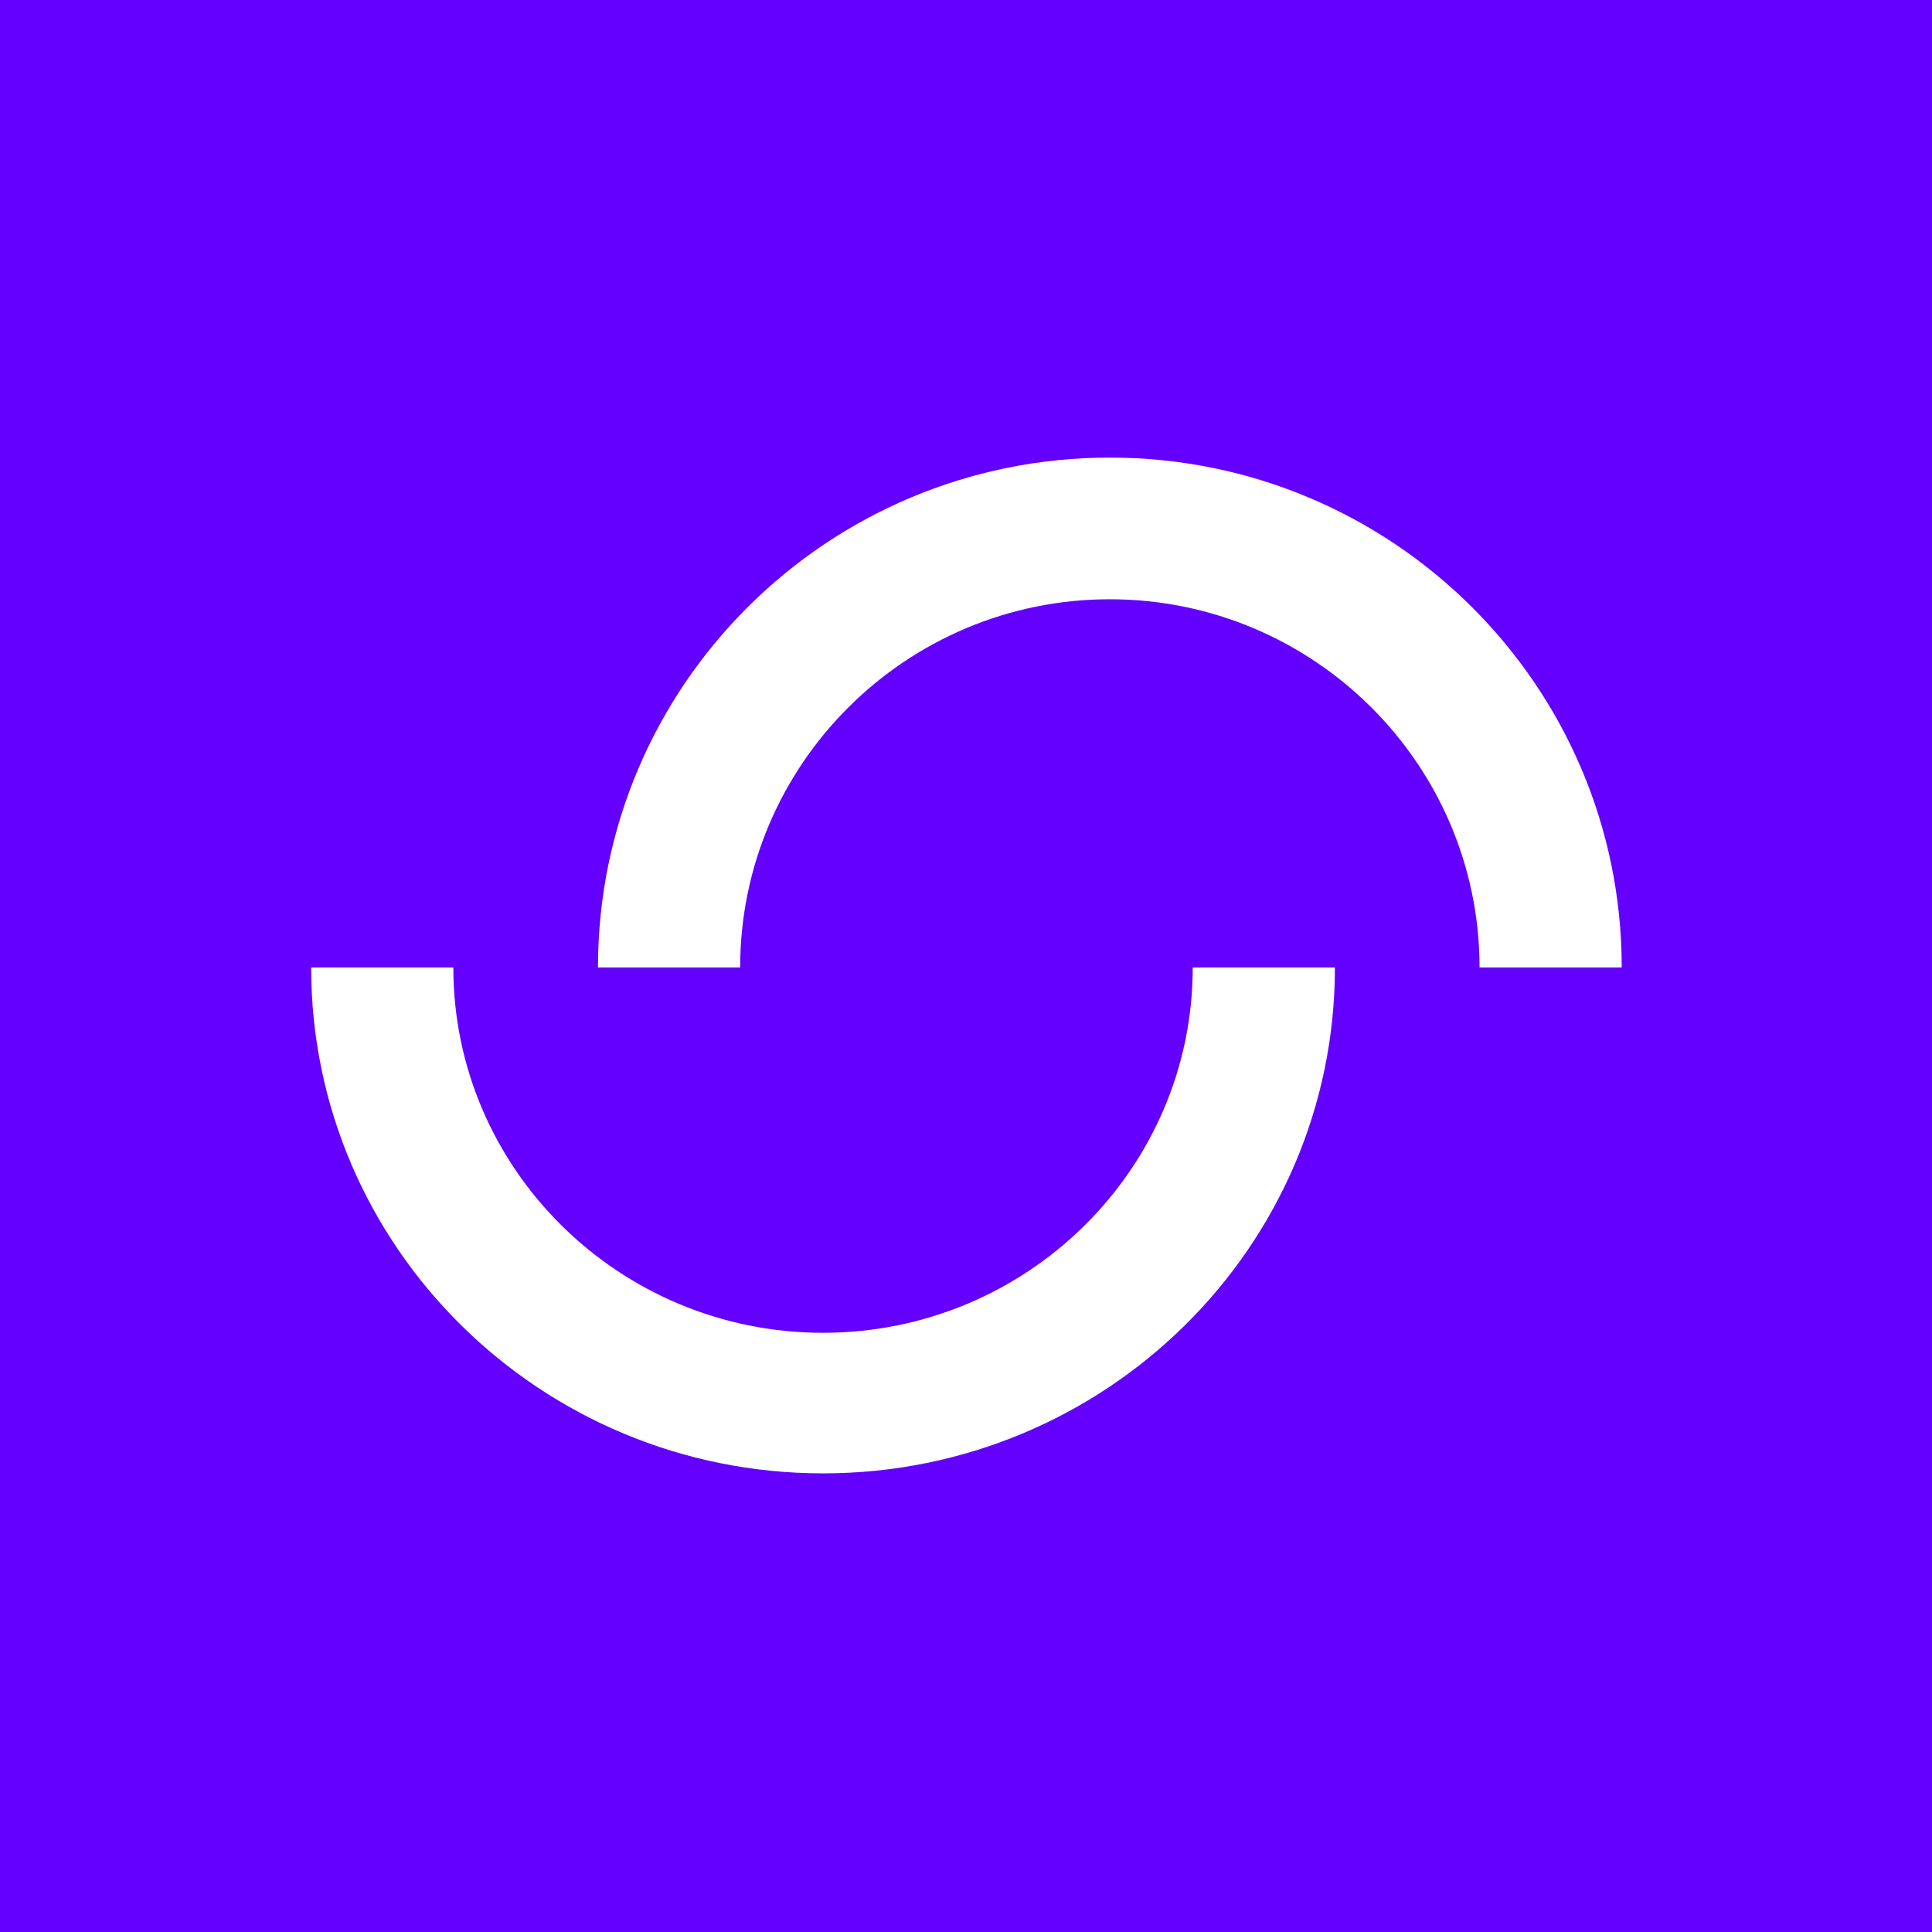
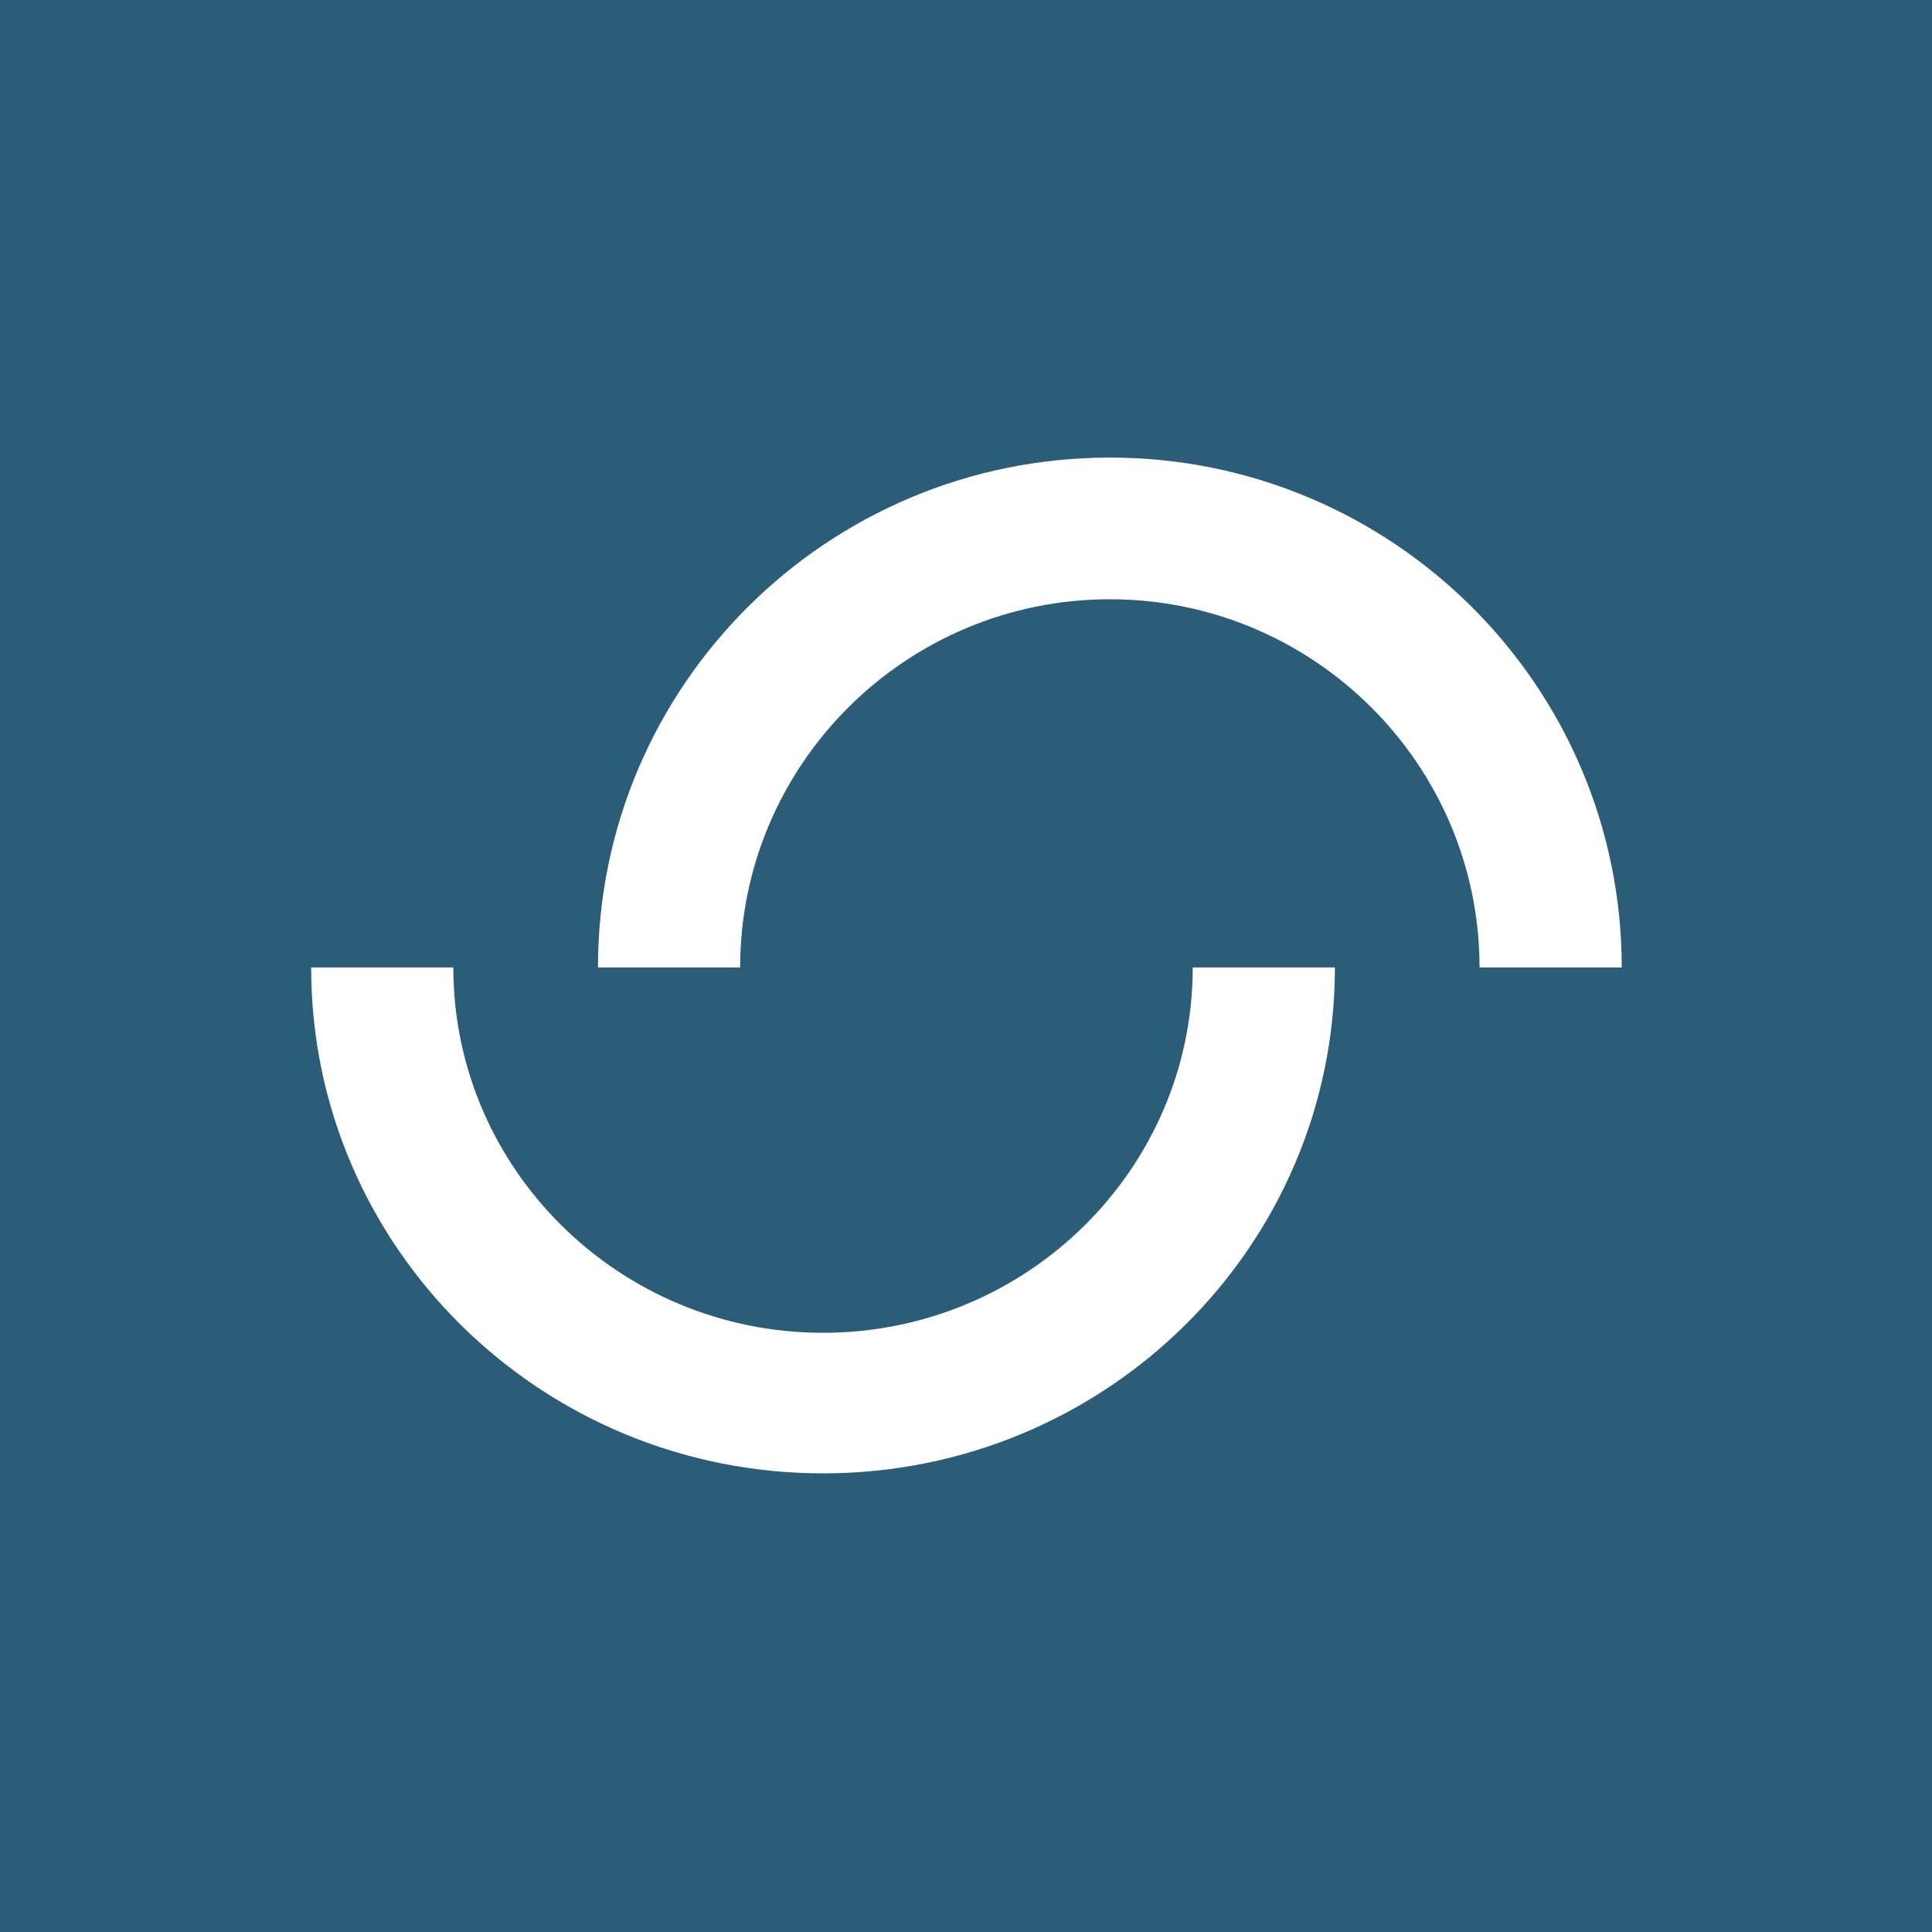
<svg xmlns="http://www.w3.org/2000/svg" width="950" height="950" viewBox="0 0 950 950" fill="none">
-   <rect x="0" y="0" width="950" height="950" fill="#6400FF" />
+   <rect x="0" y="0" width="950" height="950" fill="#2B5C78" />
  <path d="M545.732 225C406.741 225 294.031 337.236 294.031 475.722H363.948C363.948 375.879 445.473 294.666 545.732 294.666C645.991 294.666 727.516 375.918 727.516 475.722H797.433C797.433 337.274 684.723 225 545.732 225Z" fill="white" />
  <path d="M404.701 724.484C543.692 724.484 656.402 613.125 656.402 475.721H586.485C586.485 574.783 504.96 655.362 404.701 655.362C304.442 655.362 222.917 574.745 222.917 475.721H153C153 613.086 265.71 724.484 404.701 724.484Z" fill="white" />
</svg>
